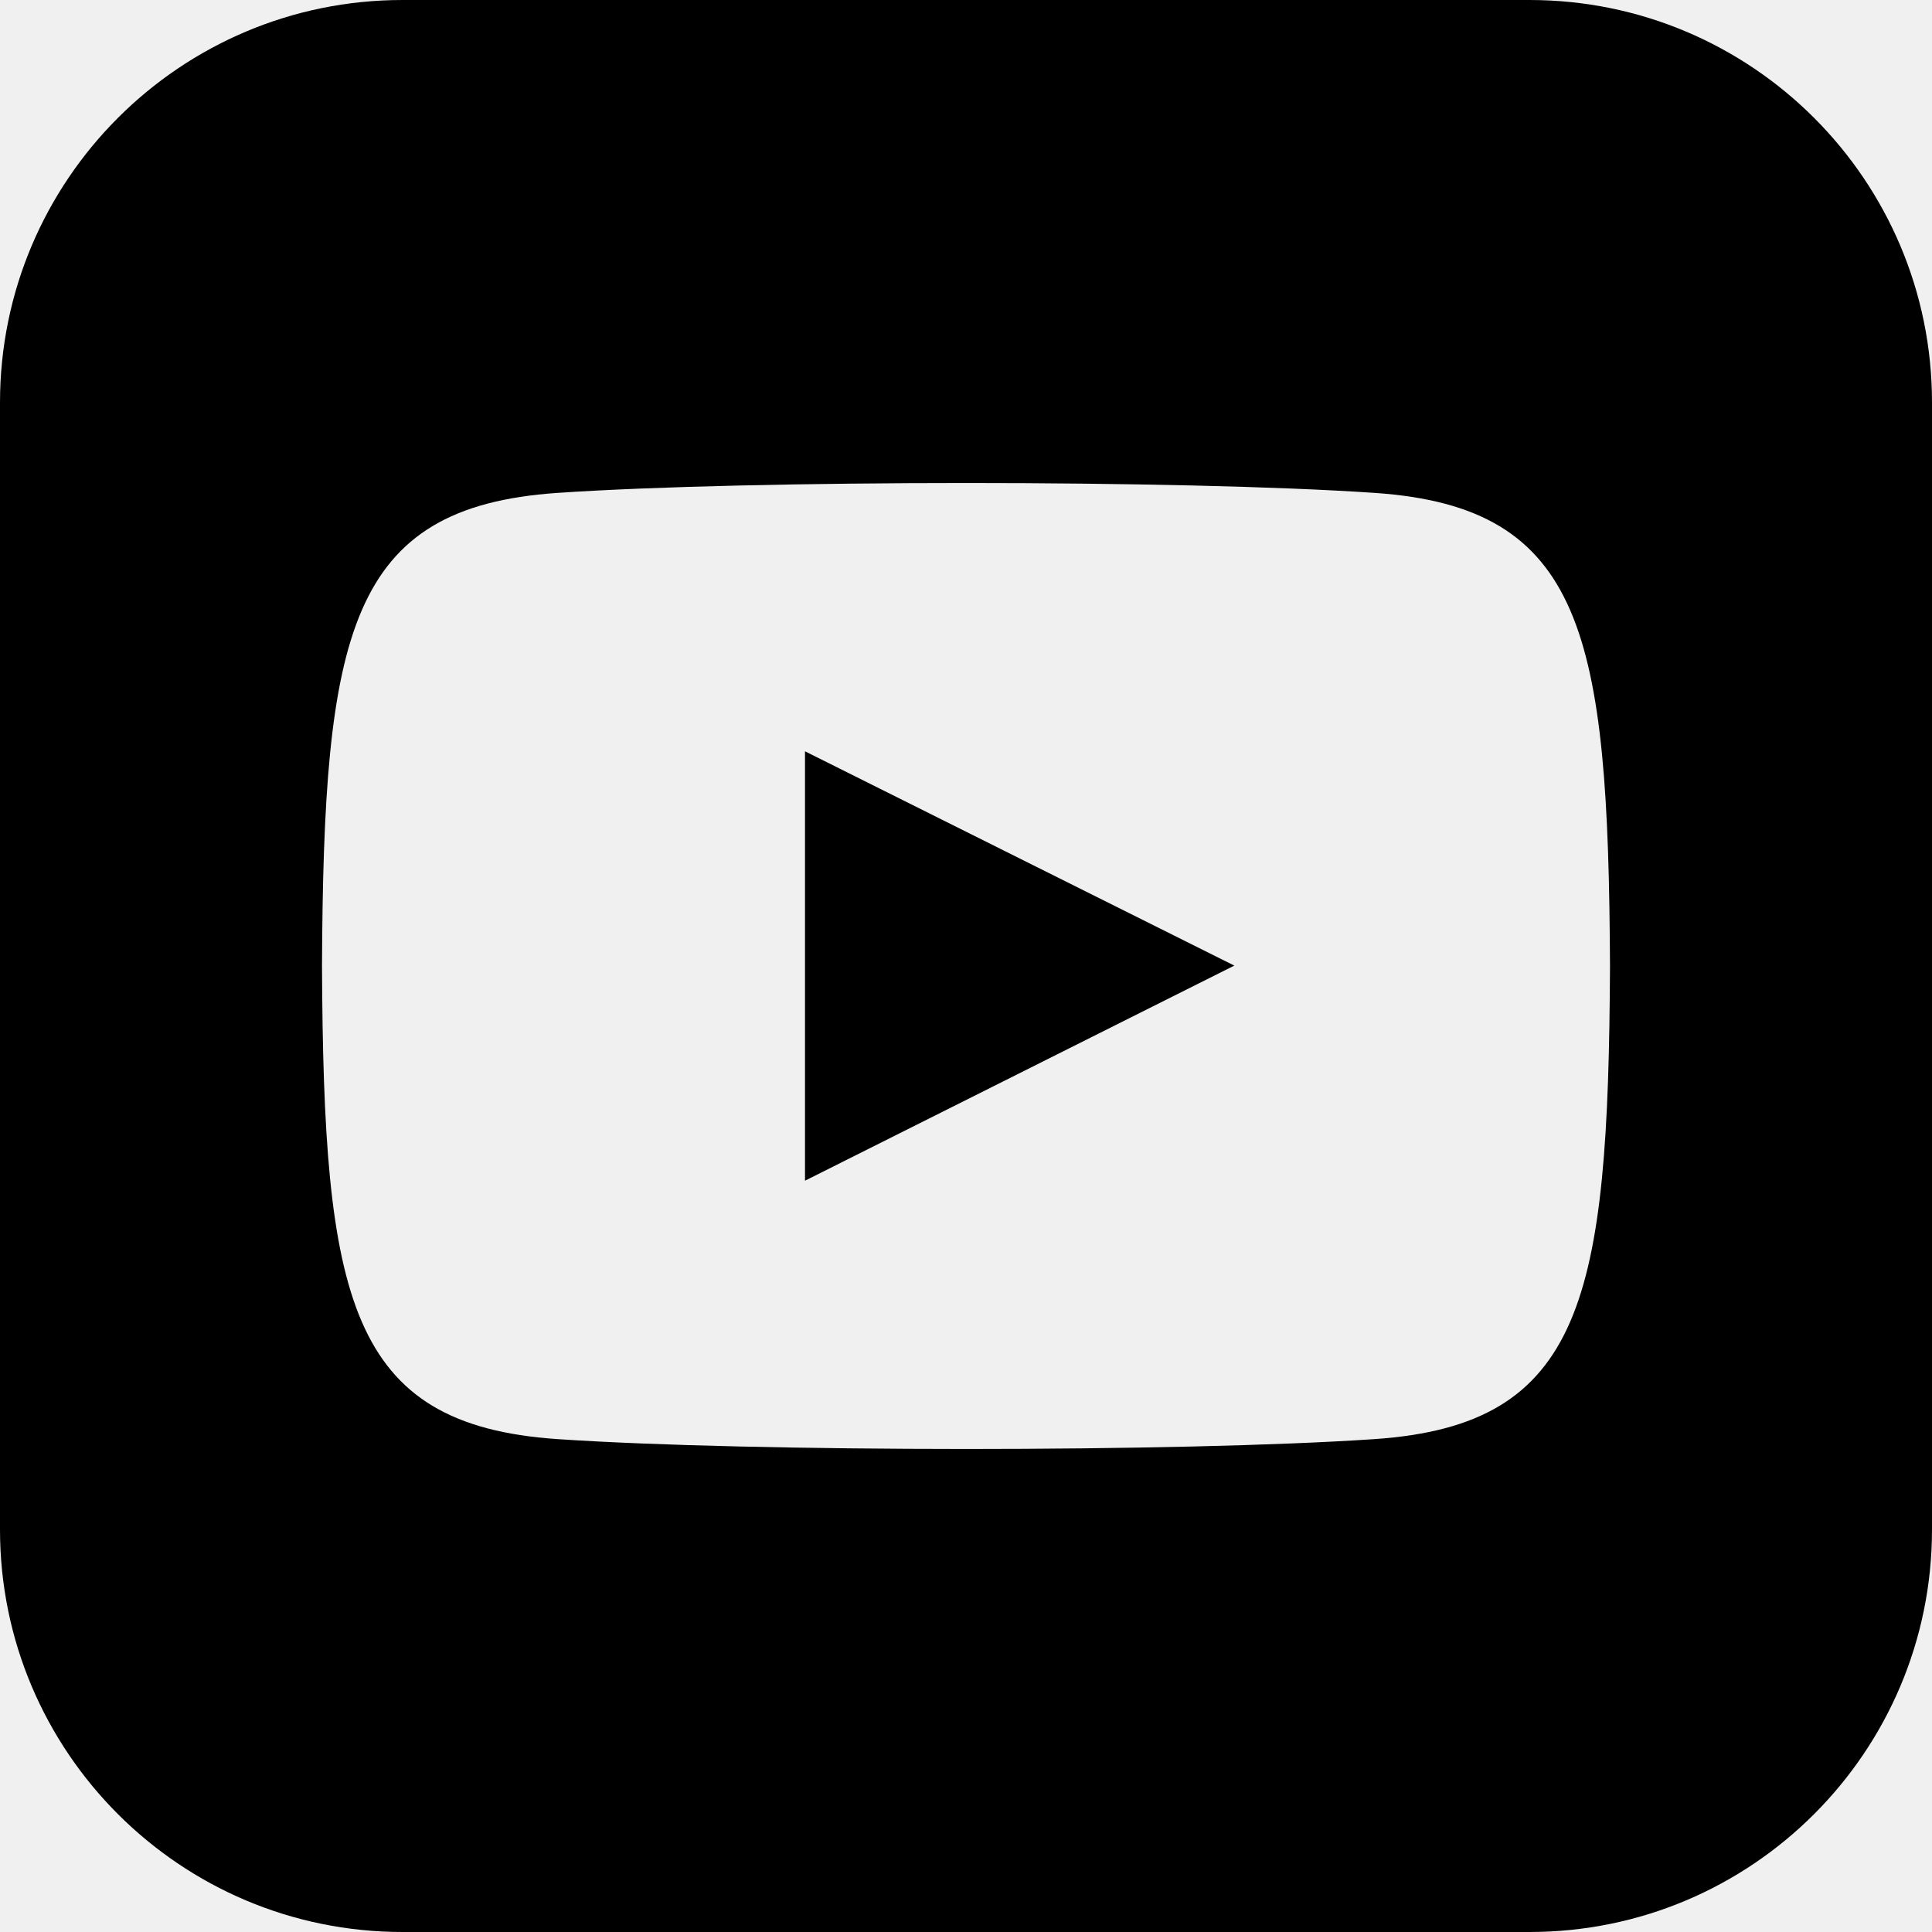
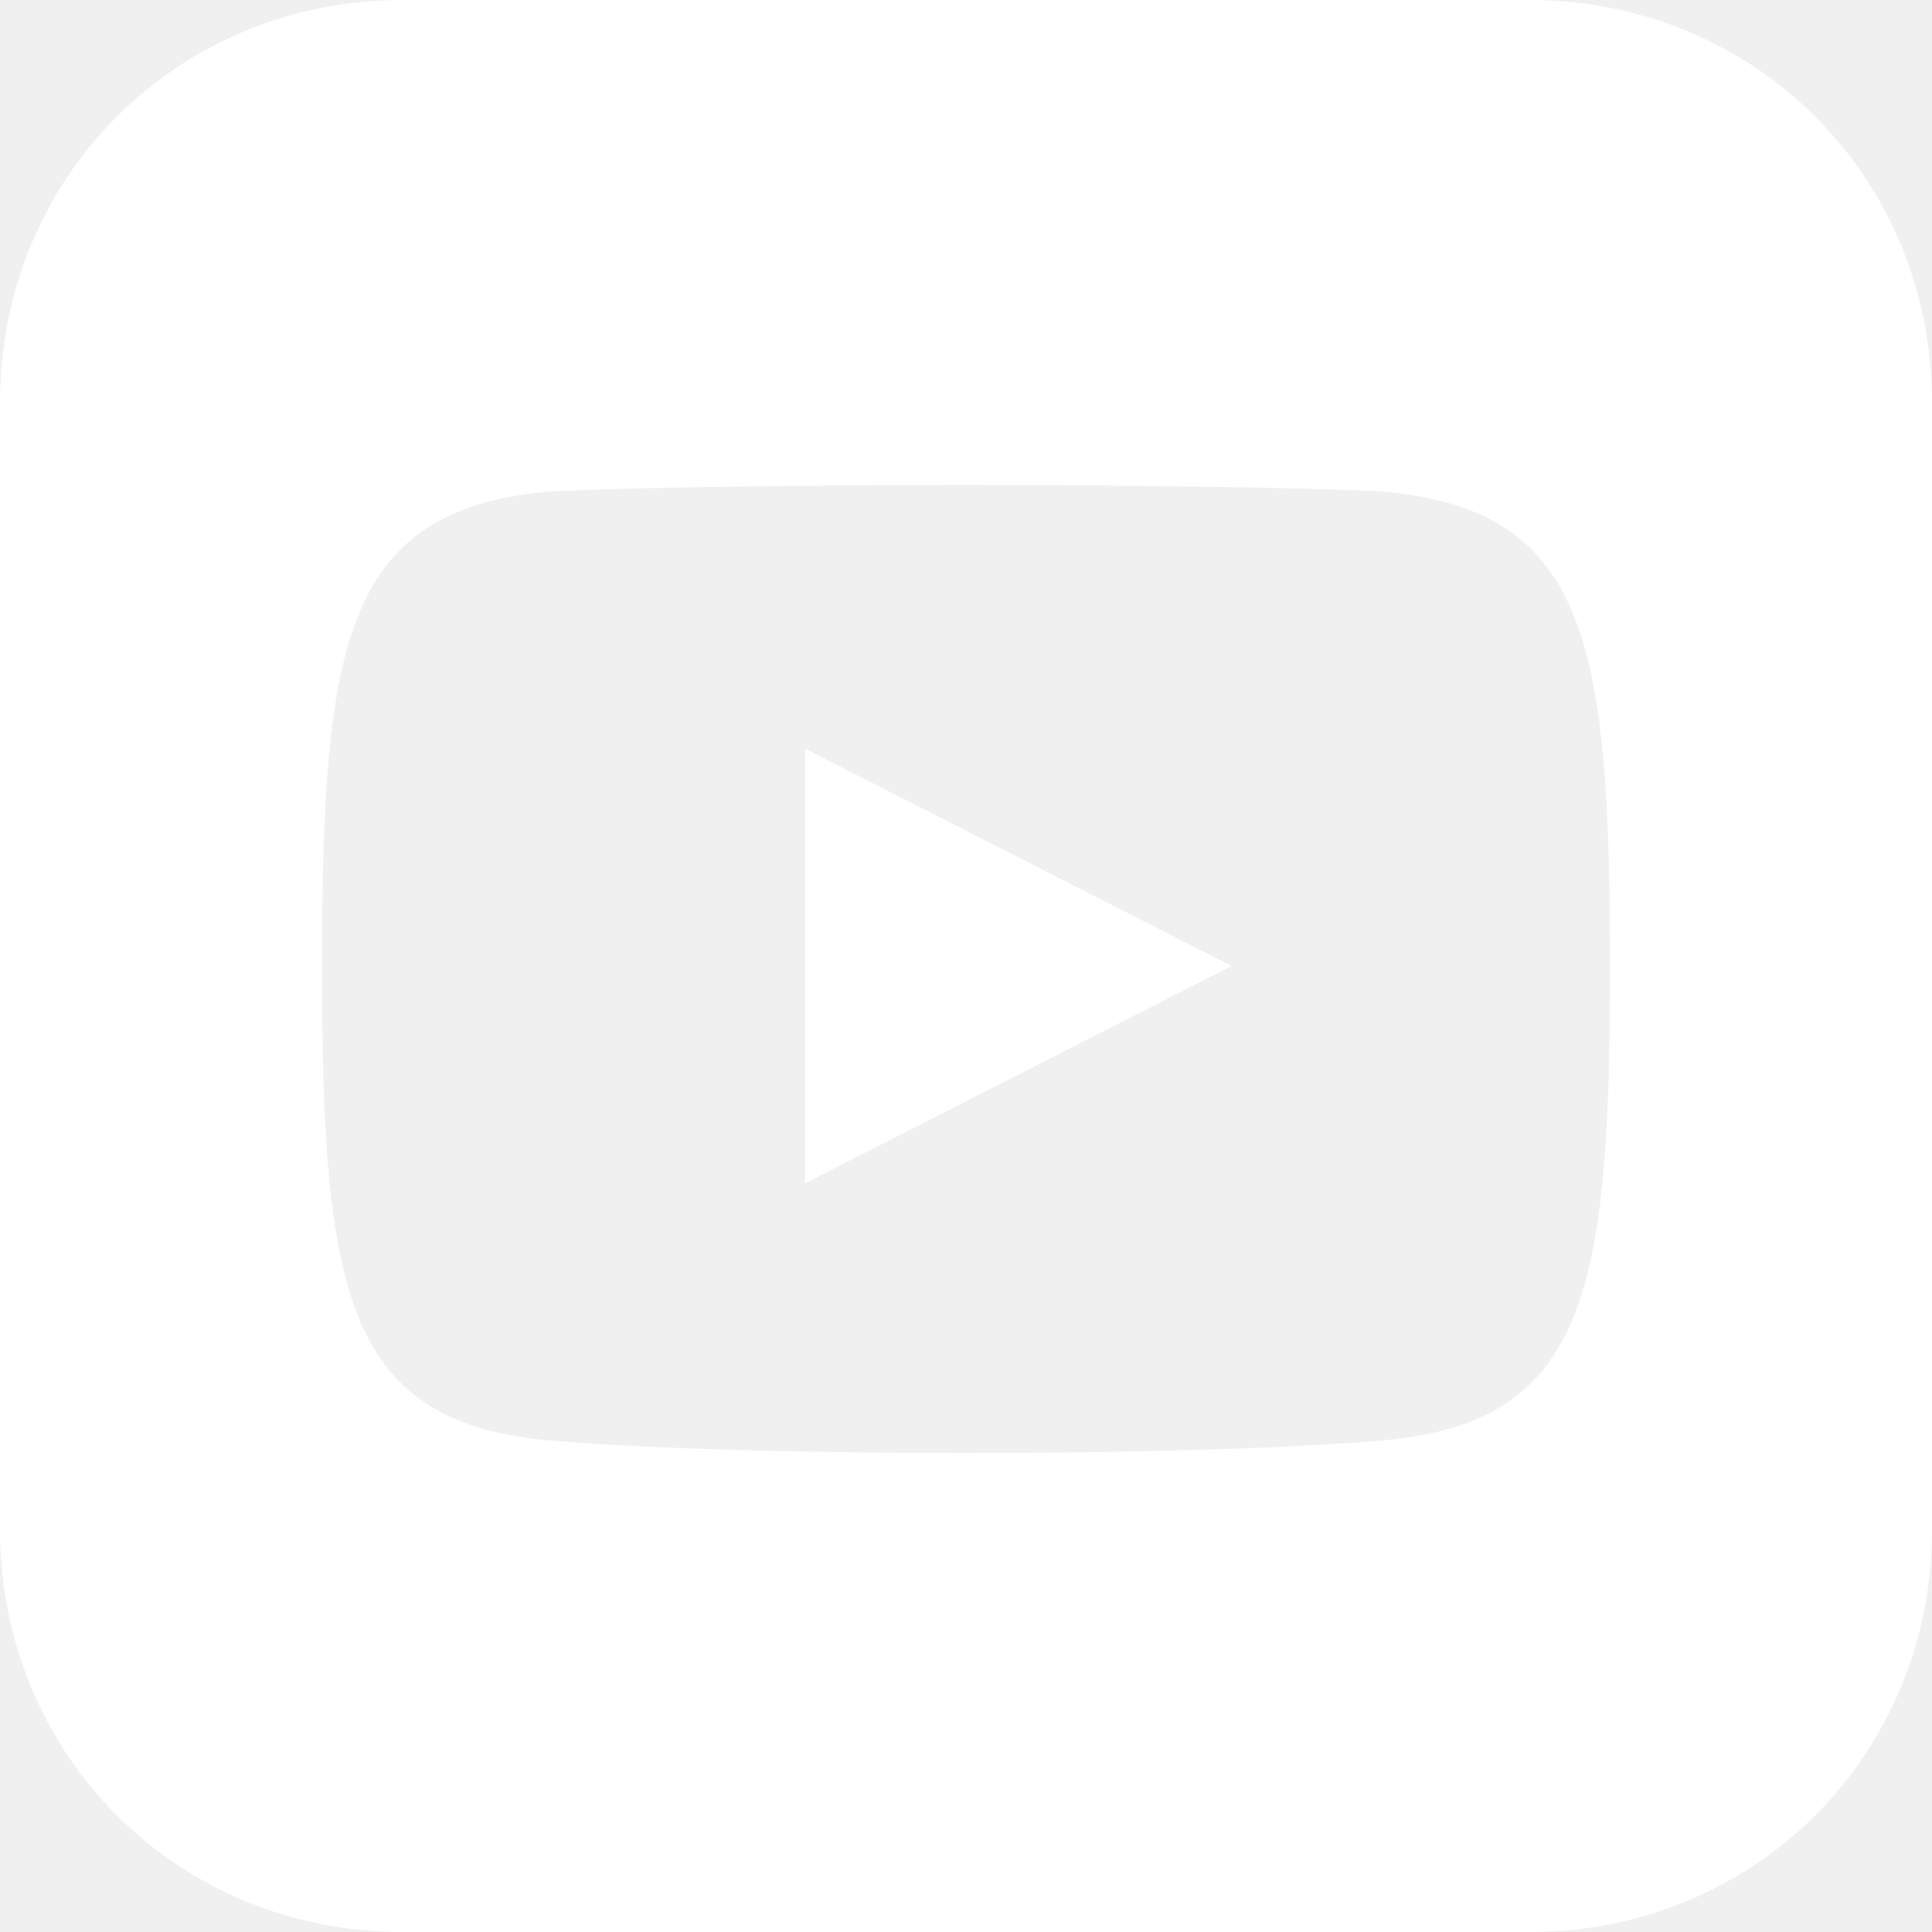
- <svg xmlns="http://www.w3.org/2000/svg" width="24" height="24" viewBox="0 0 24 24">
-   <path d="M10 9.333l5.333 2.662-5.333 2.672v-5.334zm14-4.333v14c0 2.761-2.238 5-5 5h-14c-2.761 0-5-2.239-5-5v-14c0-2.761 2.239-5 5-5h14c2.762 0 5 2.239 5 5zm-4 7c-.02-4.123-.323-5.7-2.923-5.877-2.403-.164-7.754-.163-10.153 0-2.598.177-2.904 1.747-2.924 5.877.02 4.123.323 5.7 2.923 5.877 2.399.163 7.75.164 10.153 0 2.598-.177 2.904-1.747 2.924-5.877z" />
+ <svg xmlns="http://www.w3.org/2000/svg" version="1.1" id="Layer_1" x="0px" y="0px" viewBox="0 0 24 24" style="enable-background:new 0 0 24 24;" xml:space="preserve">
+   <style type="text/css">
+ 	.st0{fill:#FFFFFF;}
+ </style>
+   <path class="st0" d="M10,9.3l5.3,2.7L10,14.7V9.3z M24,5v14c0,2.8-2.2,5-5,5H5c-2.8,0-5-2.2-5-5V5c0-2.8,2.2-5,5-5h14  C21.8,0,24,2.2,24,5z M20,12c0-4.1-0.3-5.7-2.9-5.9C14.7,6,9.3,6,6.9,6.1C4.3,6.3,4,7.9,4,12c0,4.1,0.3,5.7,2.9,5.9  c2.4,0.2,7.8,0.2,10.2,0C19.7,17.7,20,16.1,20,12z" />
</svg>
